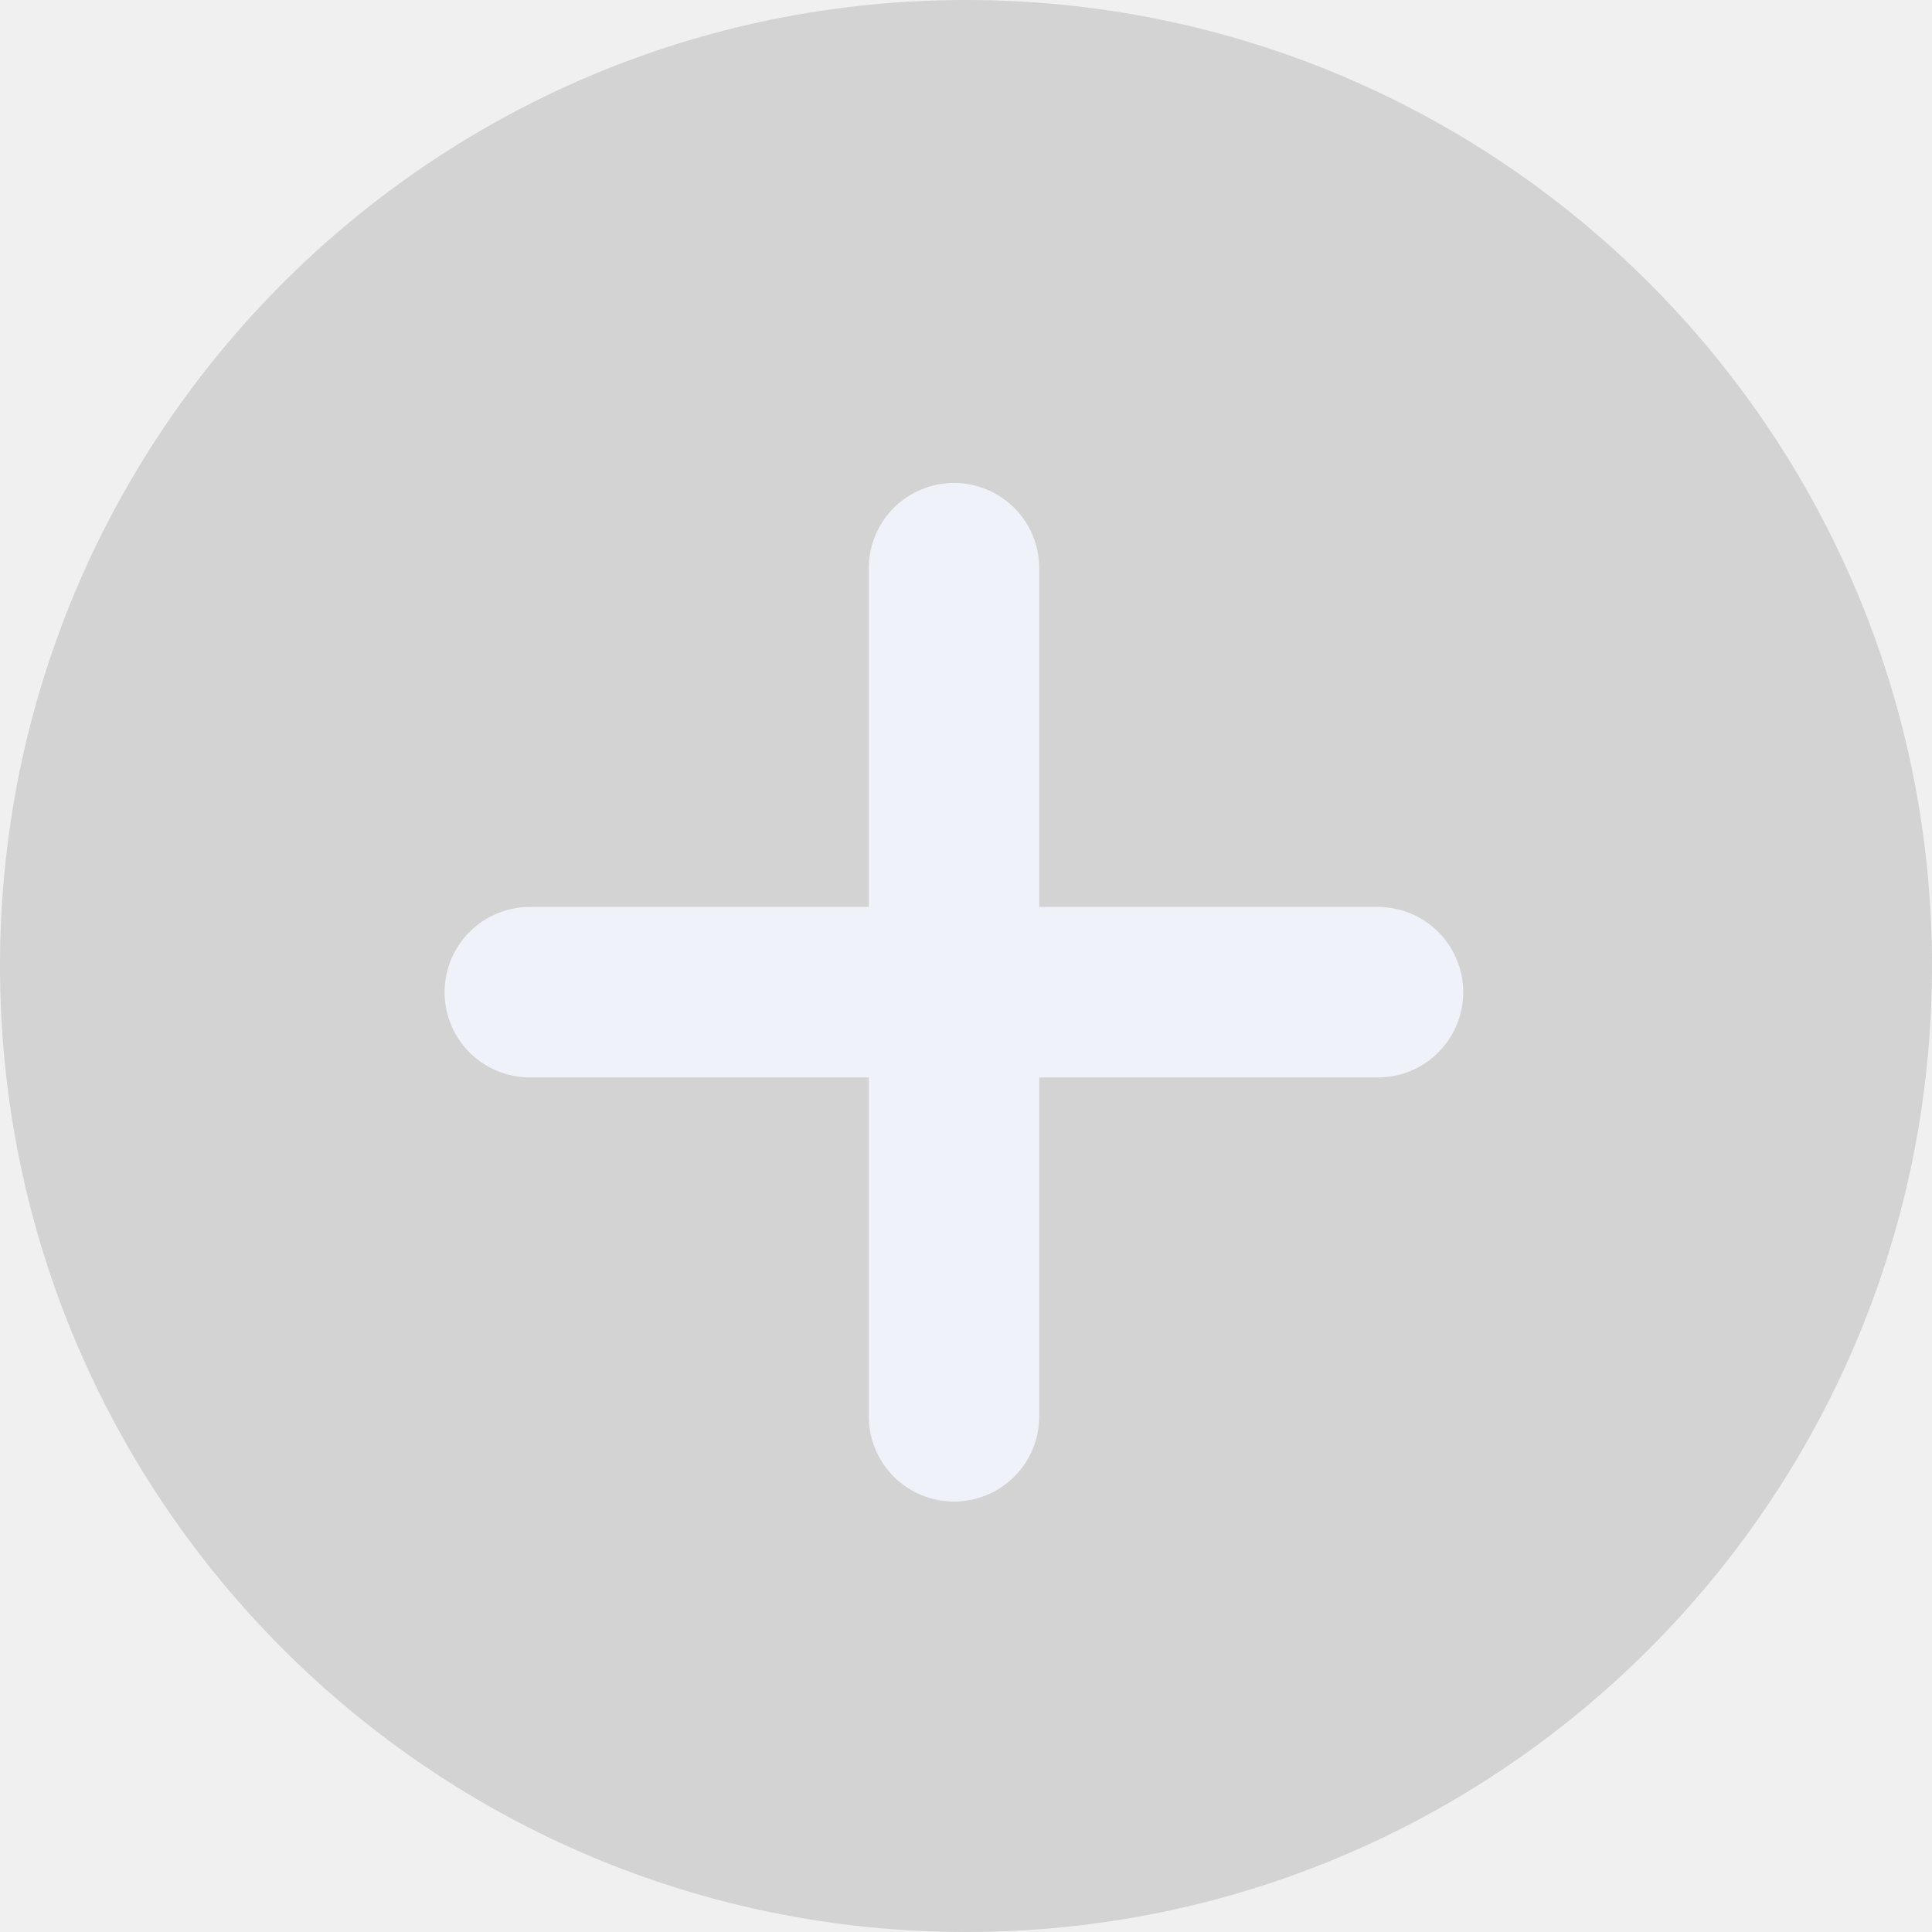
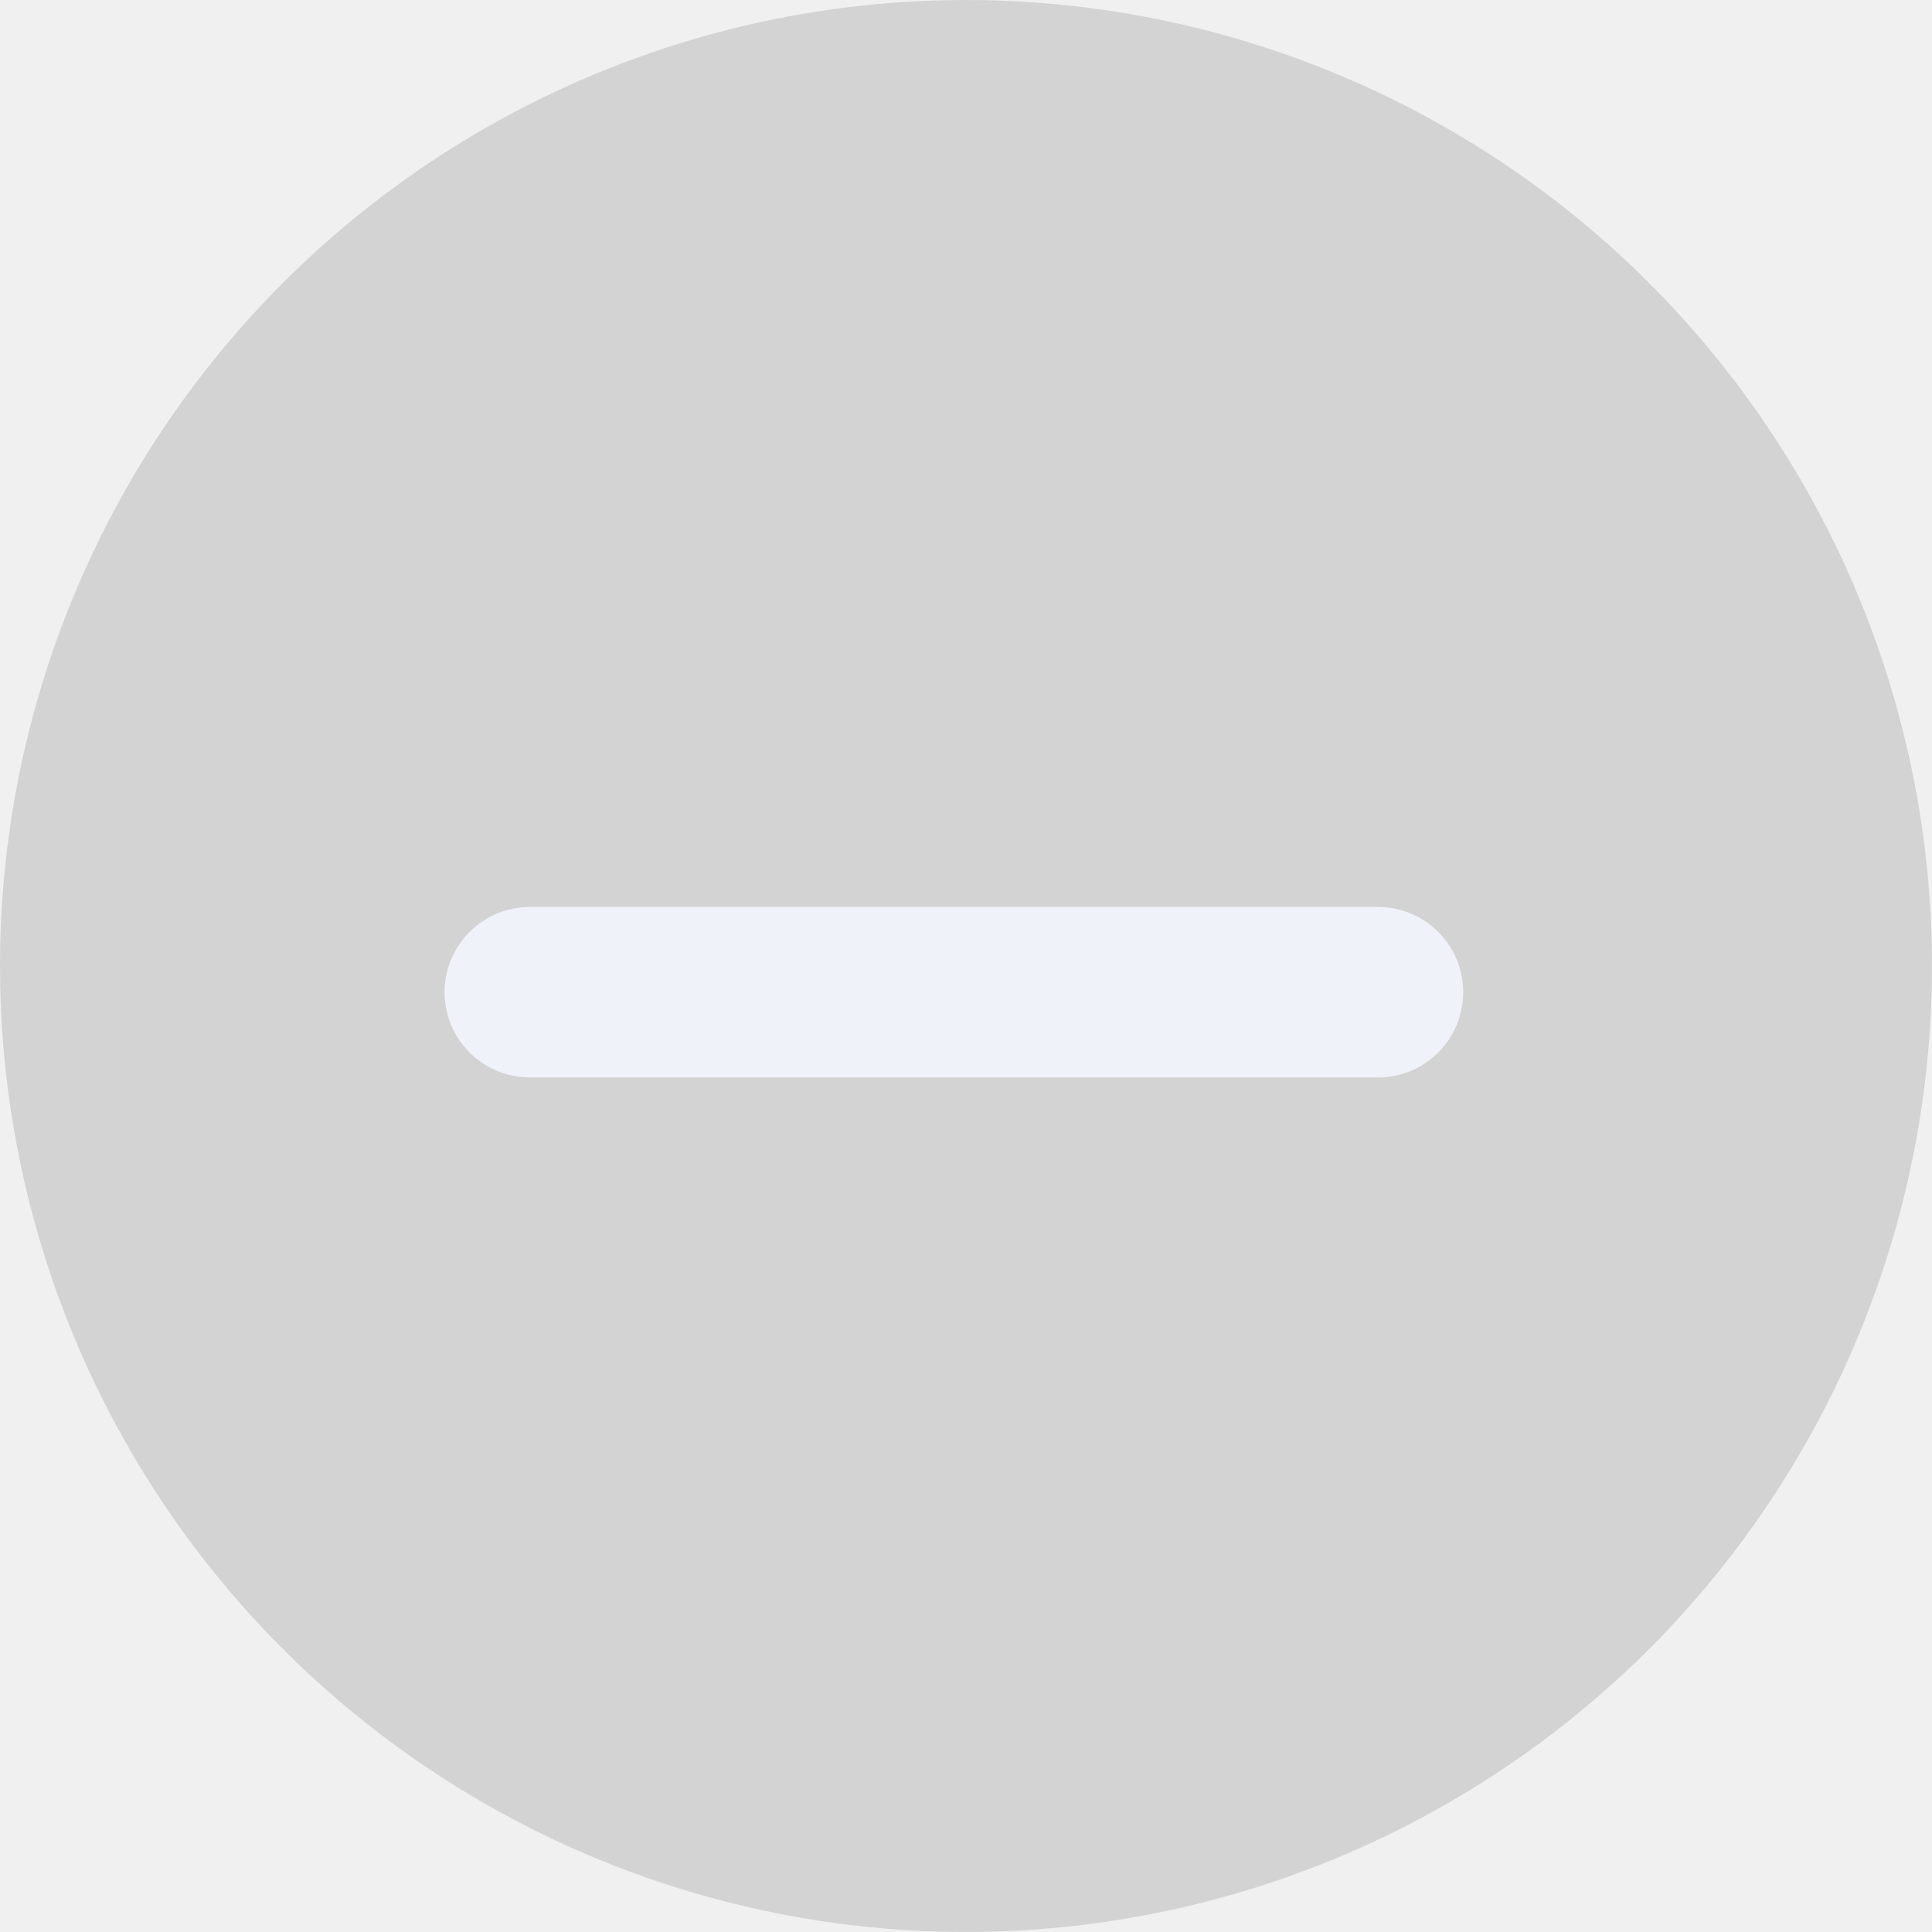
- <svg xmlns="http://www.w3.org/2000/svg" width="34" height="34" viewBox="0 0 34 34">
-   <g id="Gruppe_33" data-name="Gruppe 33" transform="translate(-2908 154)">
-     <path id="Pfad_59" data-name="Pfad 59" d="M17,0A17,17,0,1,1,0,17,17,17,0,0,1,17,0Z" transform="translate(2908 -154)" fill="lightgrey" />
-     <g id="Gruppe_31" data-name="Gruppe 31" transform="translate(-145 -506.139)">
-       <path id="Pfad_38" data-name="Pfad 38" d="M3062.324,369.6h14.926" fill="none" stroke="#eff2f8" stroke-linecap="round" stroke-width="3" />
-       <path id="Pfad_39" data-name="Pfad 39" d="M3062.324,369.6h14.926" transform="translate(3439.389 -2700.186) rotate(90)" fill="none" stroke="#eff2f8" stroke-linecap="round" stroke-width="3" />
+ <svg xmlns="http://www.w3.org/2000/svg" width="34" height="34" viewBox="0 0 34 34" fill="none">
+   <g id="checkboxGrey" clip-path="url(#clip0)">
+     <g id="Gruppe 33">
+       <path id="Pfad 59" d="M17 0C20.362 0 23.649 0.997 26.445 2.865C29.24 4.733 31.419 7.388 32.706 10.494C33.993 13.601 34.329 17.019 33.673 20.317C33.017 23.614 31.398 26.643 29.021 29.021C26.643 31.398 23.614 33.017 20.317 33.673C17.019 34.329 13.601 33.993 10.494 32.706C7.388 31.419 4.733 29.24 2.865 26.445C0.997 23.649 0 20.362 0 17C0 12.491 1.791 8.167 4.979 4.979C8.167 1.791 12.491 0 17 0V0Z" fill="#D3D3D3" />
+       <g id="Gruppe 31">
+         <path id="Pfad 38" d="M9.324 17.461H24.25" stroke="#EFF2F8" stroke-width="3" stroke-linecap="round" />
+       </g>
    </g>
  </g>
+   <defs>
+     <clipPath id="clip0">
+       <rect width="34" height="34" fill="white" />
+     </clipPath>
+   </defs>
</svg>
